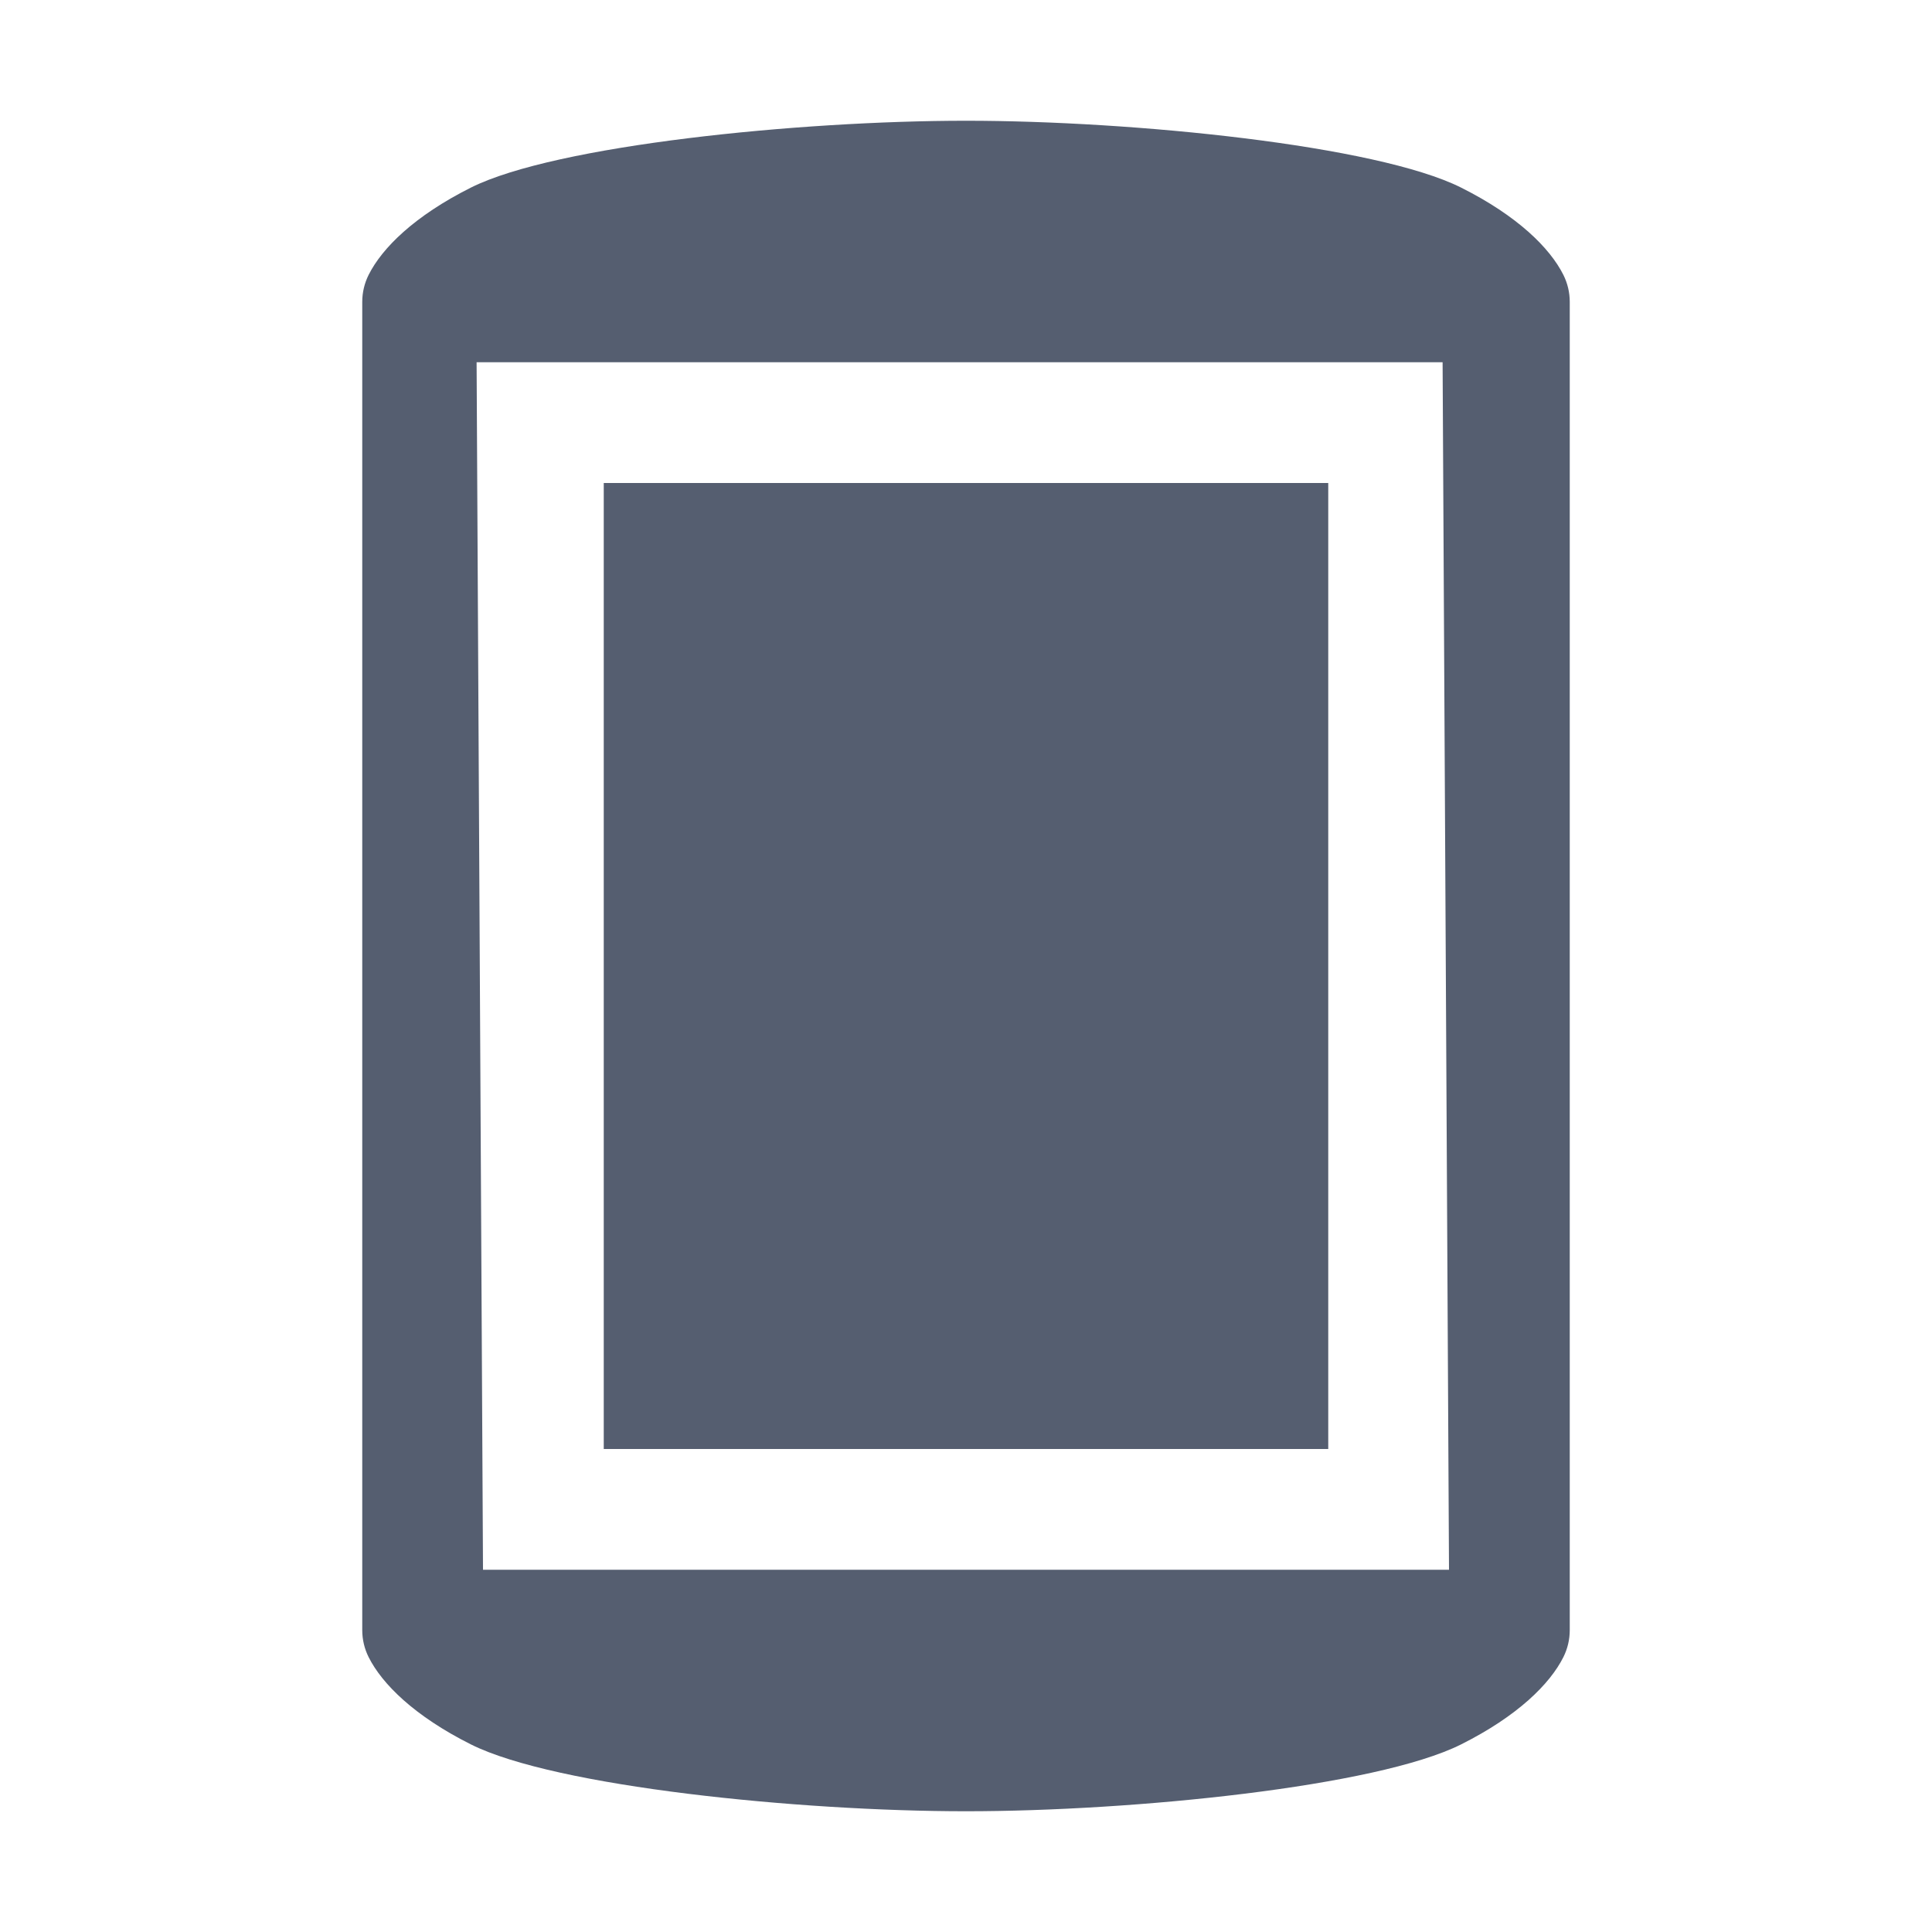
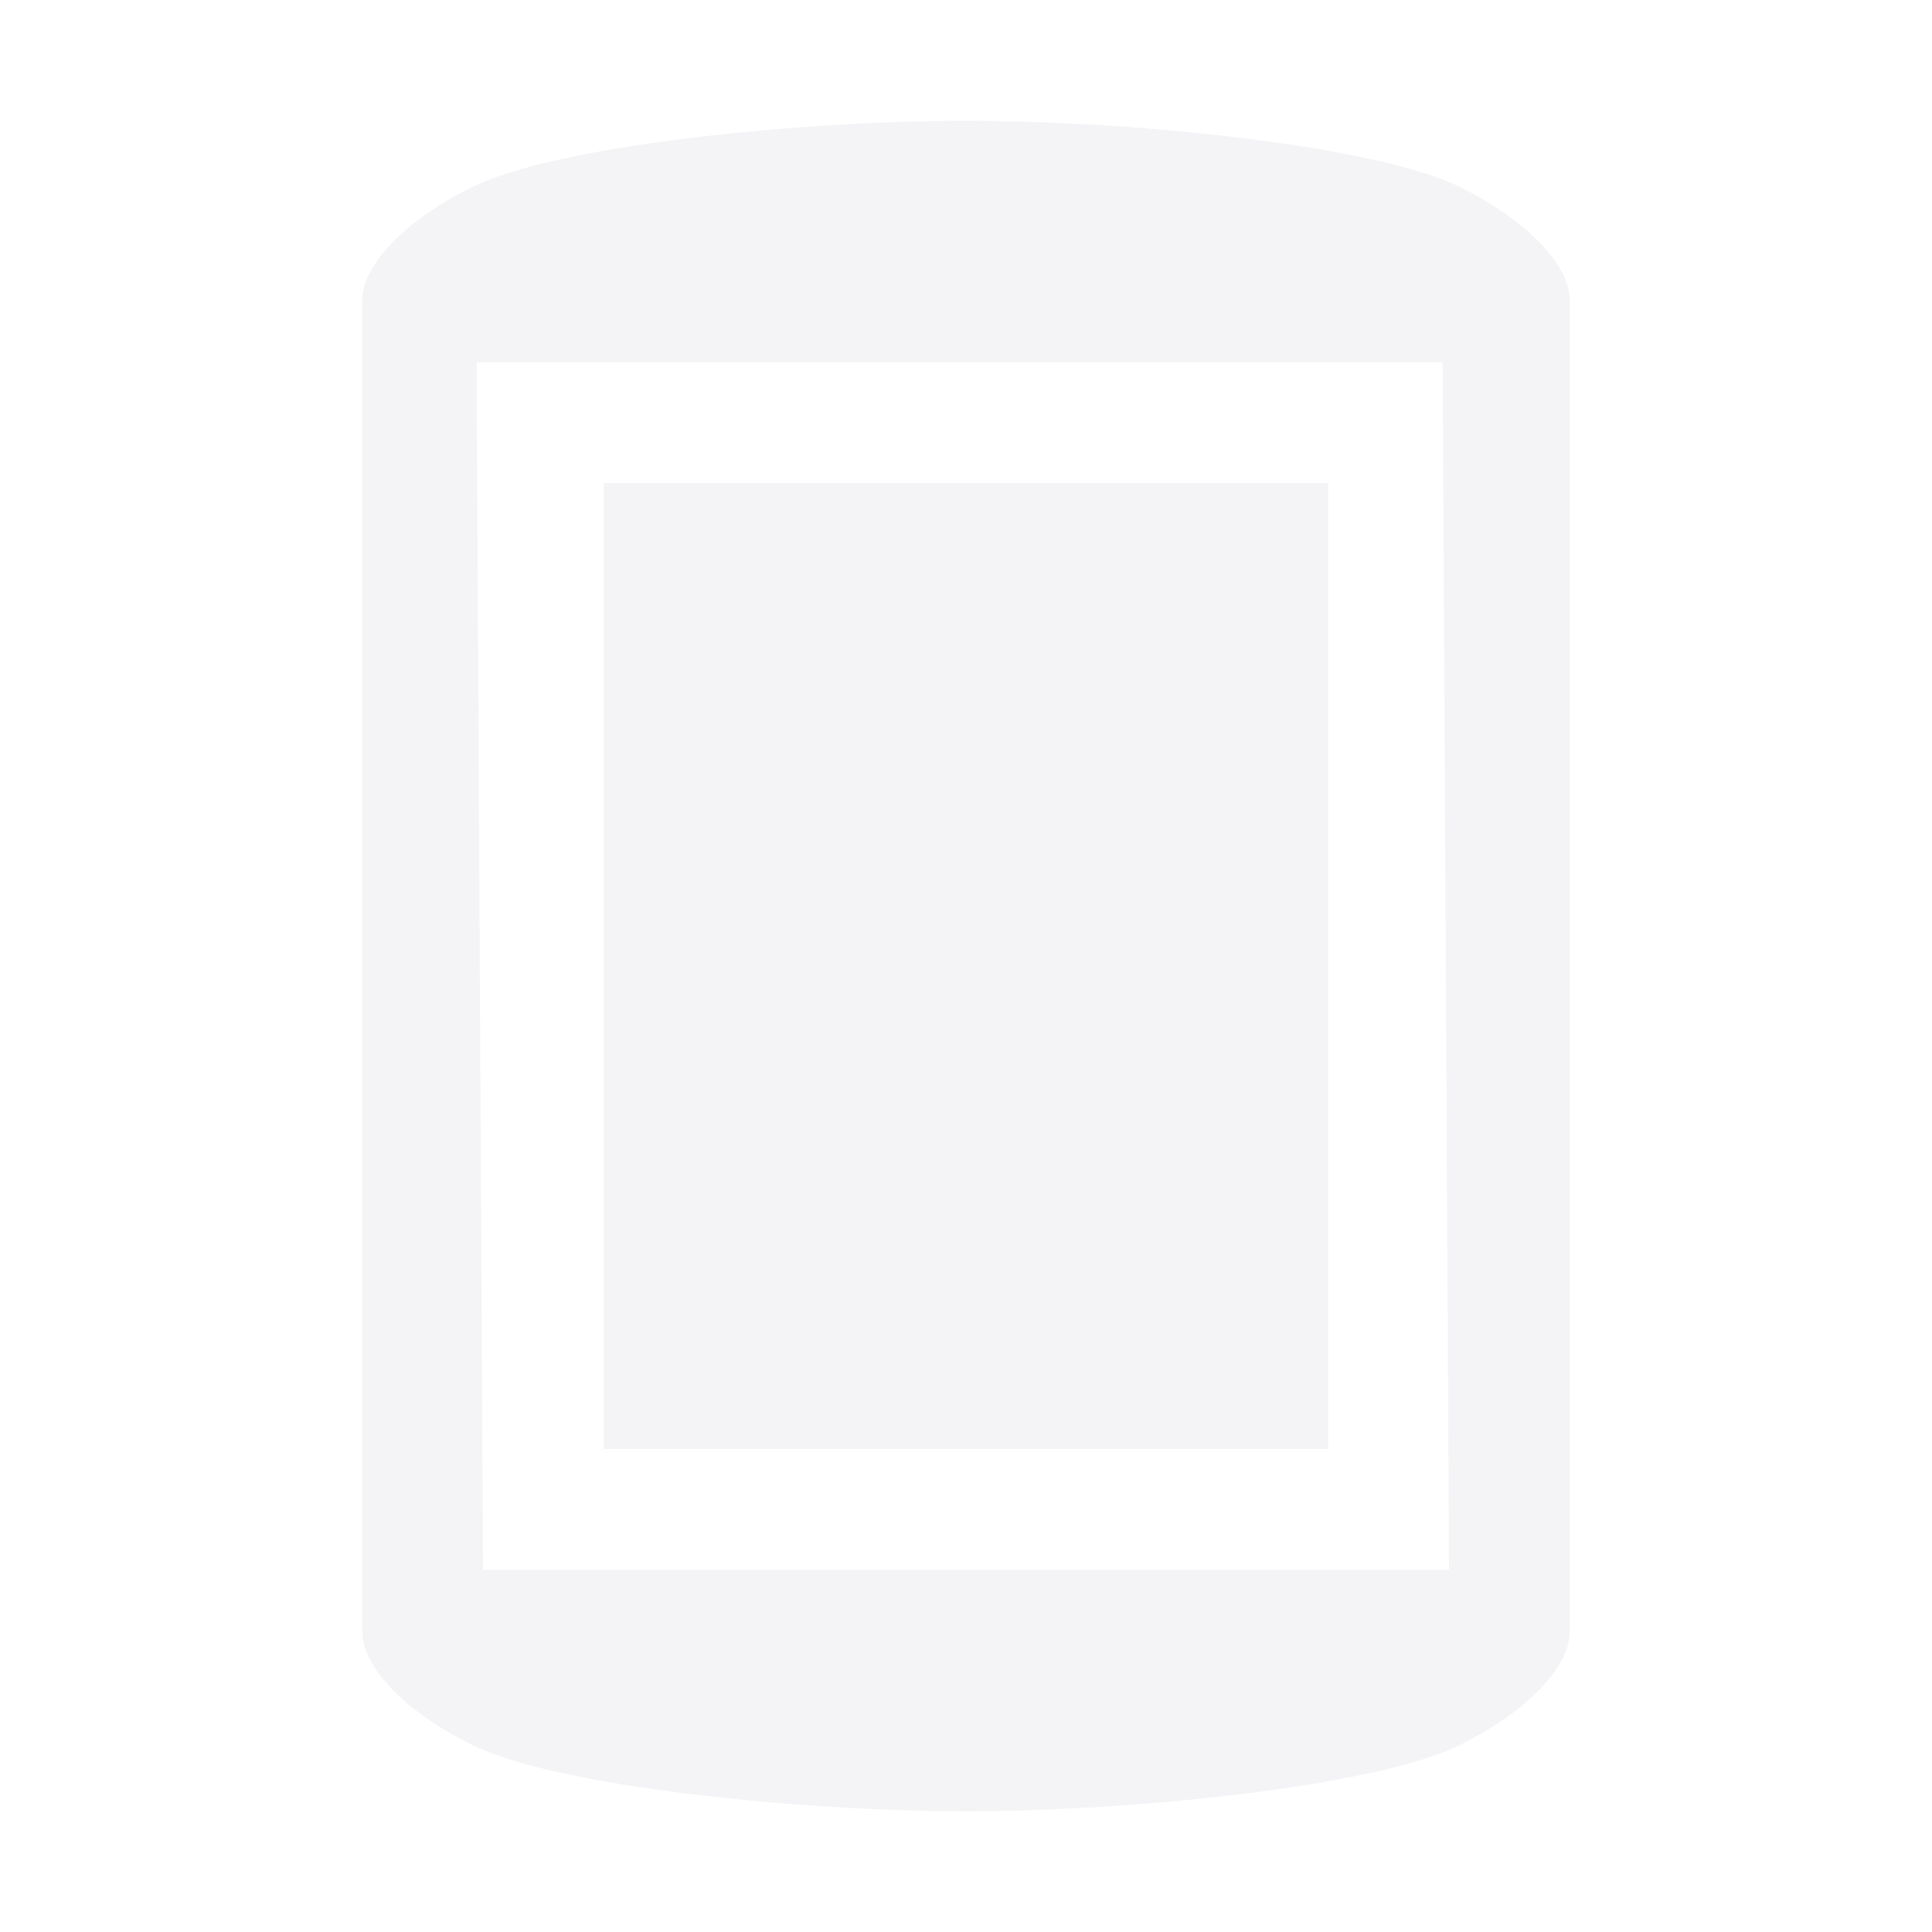
<svg xmlns="http://www.w3.org/2000/svg" width="16" height="16" viewBox="0 0 16 16">
  <defs>
    <style id="current-color-scheme" type="text/css">
-    .ColorScheme-Text { color:#555e70; } .ColorScheme-Highlight { color:#f4f4f7fff; }
+    .ColorScheme-Text { color:#f4f4f7; } .ColorScheme-Highlight { color:#f4f4f7fff; }
  </style>
  </defs>
  <path style="fill:currentColor" class="ColorScheme-Text" d="M8,1 C9.385,1 11.398,1.203 12.099,1.553 C12.57,1.789 12.836,2.055 12.947,2.276 C12.982,2.346 13,2.422 13,2.5 L13,2.5 L13,13.5 C13,13.578 12.982,13.654 12.947,13.724 C12.836,13.945 12.57,14.211 12.099,14.447 C11.398,14.797 9.385,15 8,15 C6.615,15 4.602,14.797 3.901,14.447 C3.43,14.211 3.164,13.945 3.053,13.724 C3.018,13.654 3,13.578 3,13.5 L3,13.5 L3,2.5 C3,2.422 3.018,2.346 3.053,2.276 C3.164,2.055 3.43,1.789 3.901,1.553 C4.602,1.203 6.615,1 8,1 Z M11.947,3 L3.947,3 L4,13 L12,13 L11.947,3 Z M11,4 L11,12 L5,12 L5,4 L11,4 Z" />
</svg>
